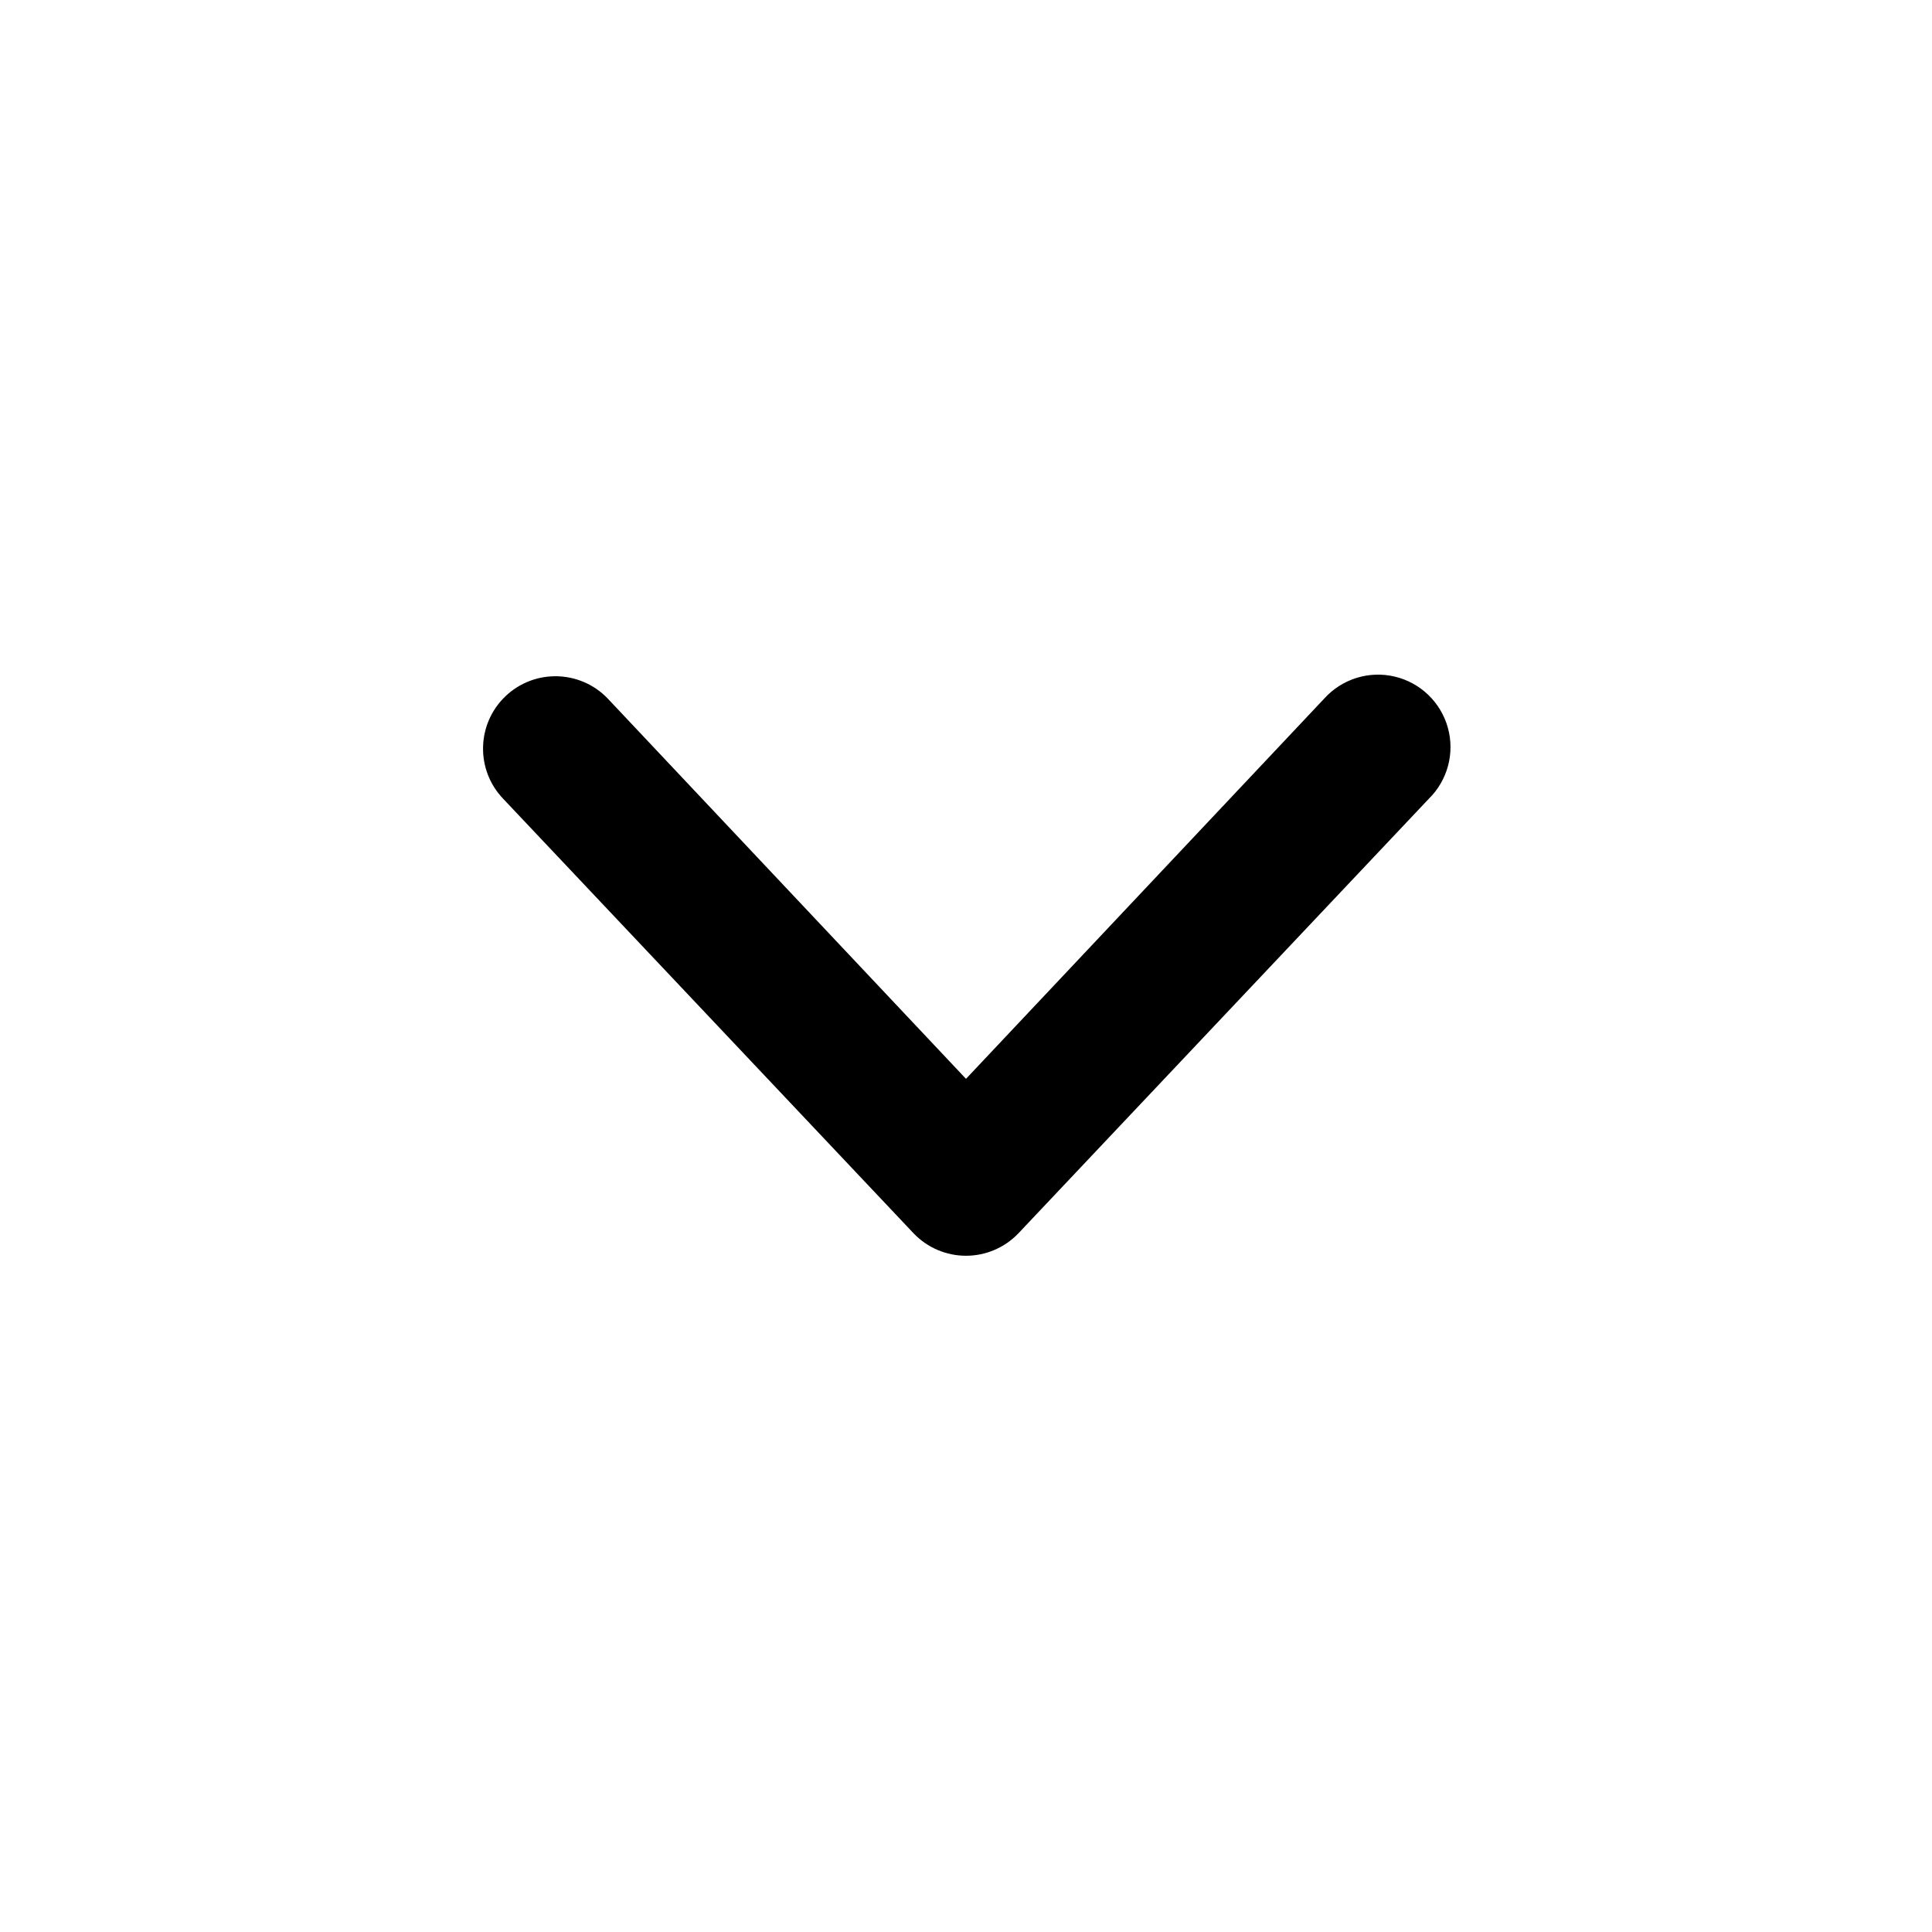
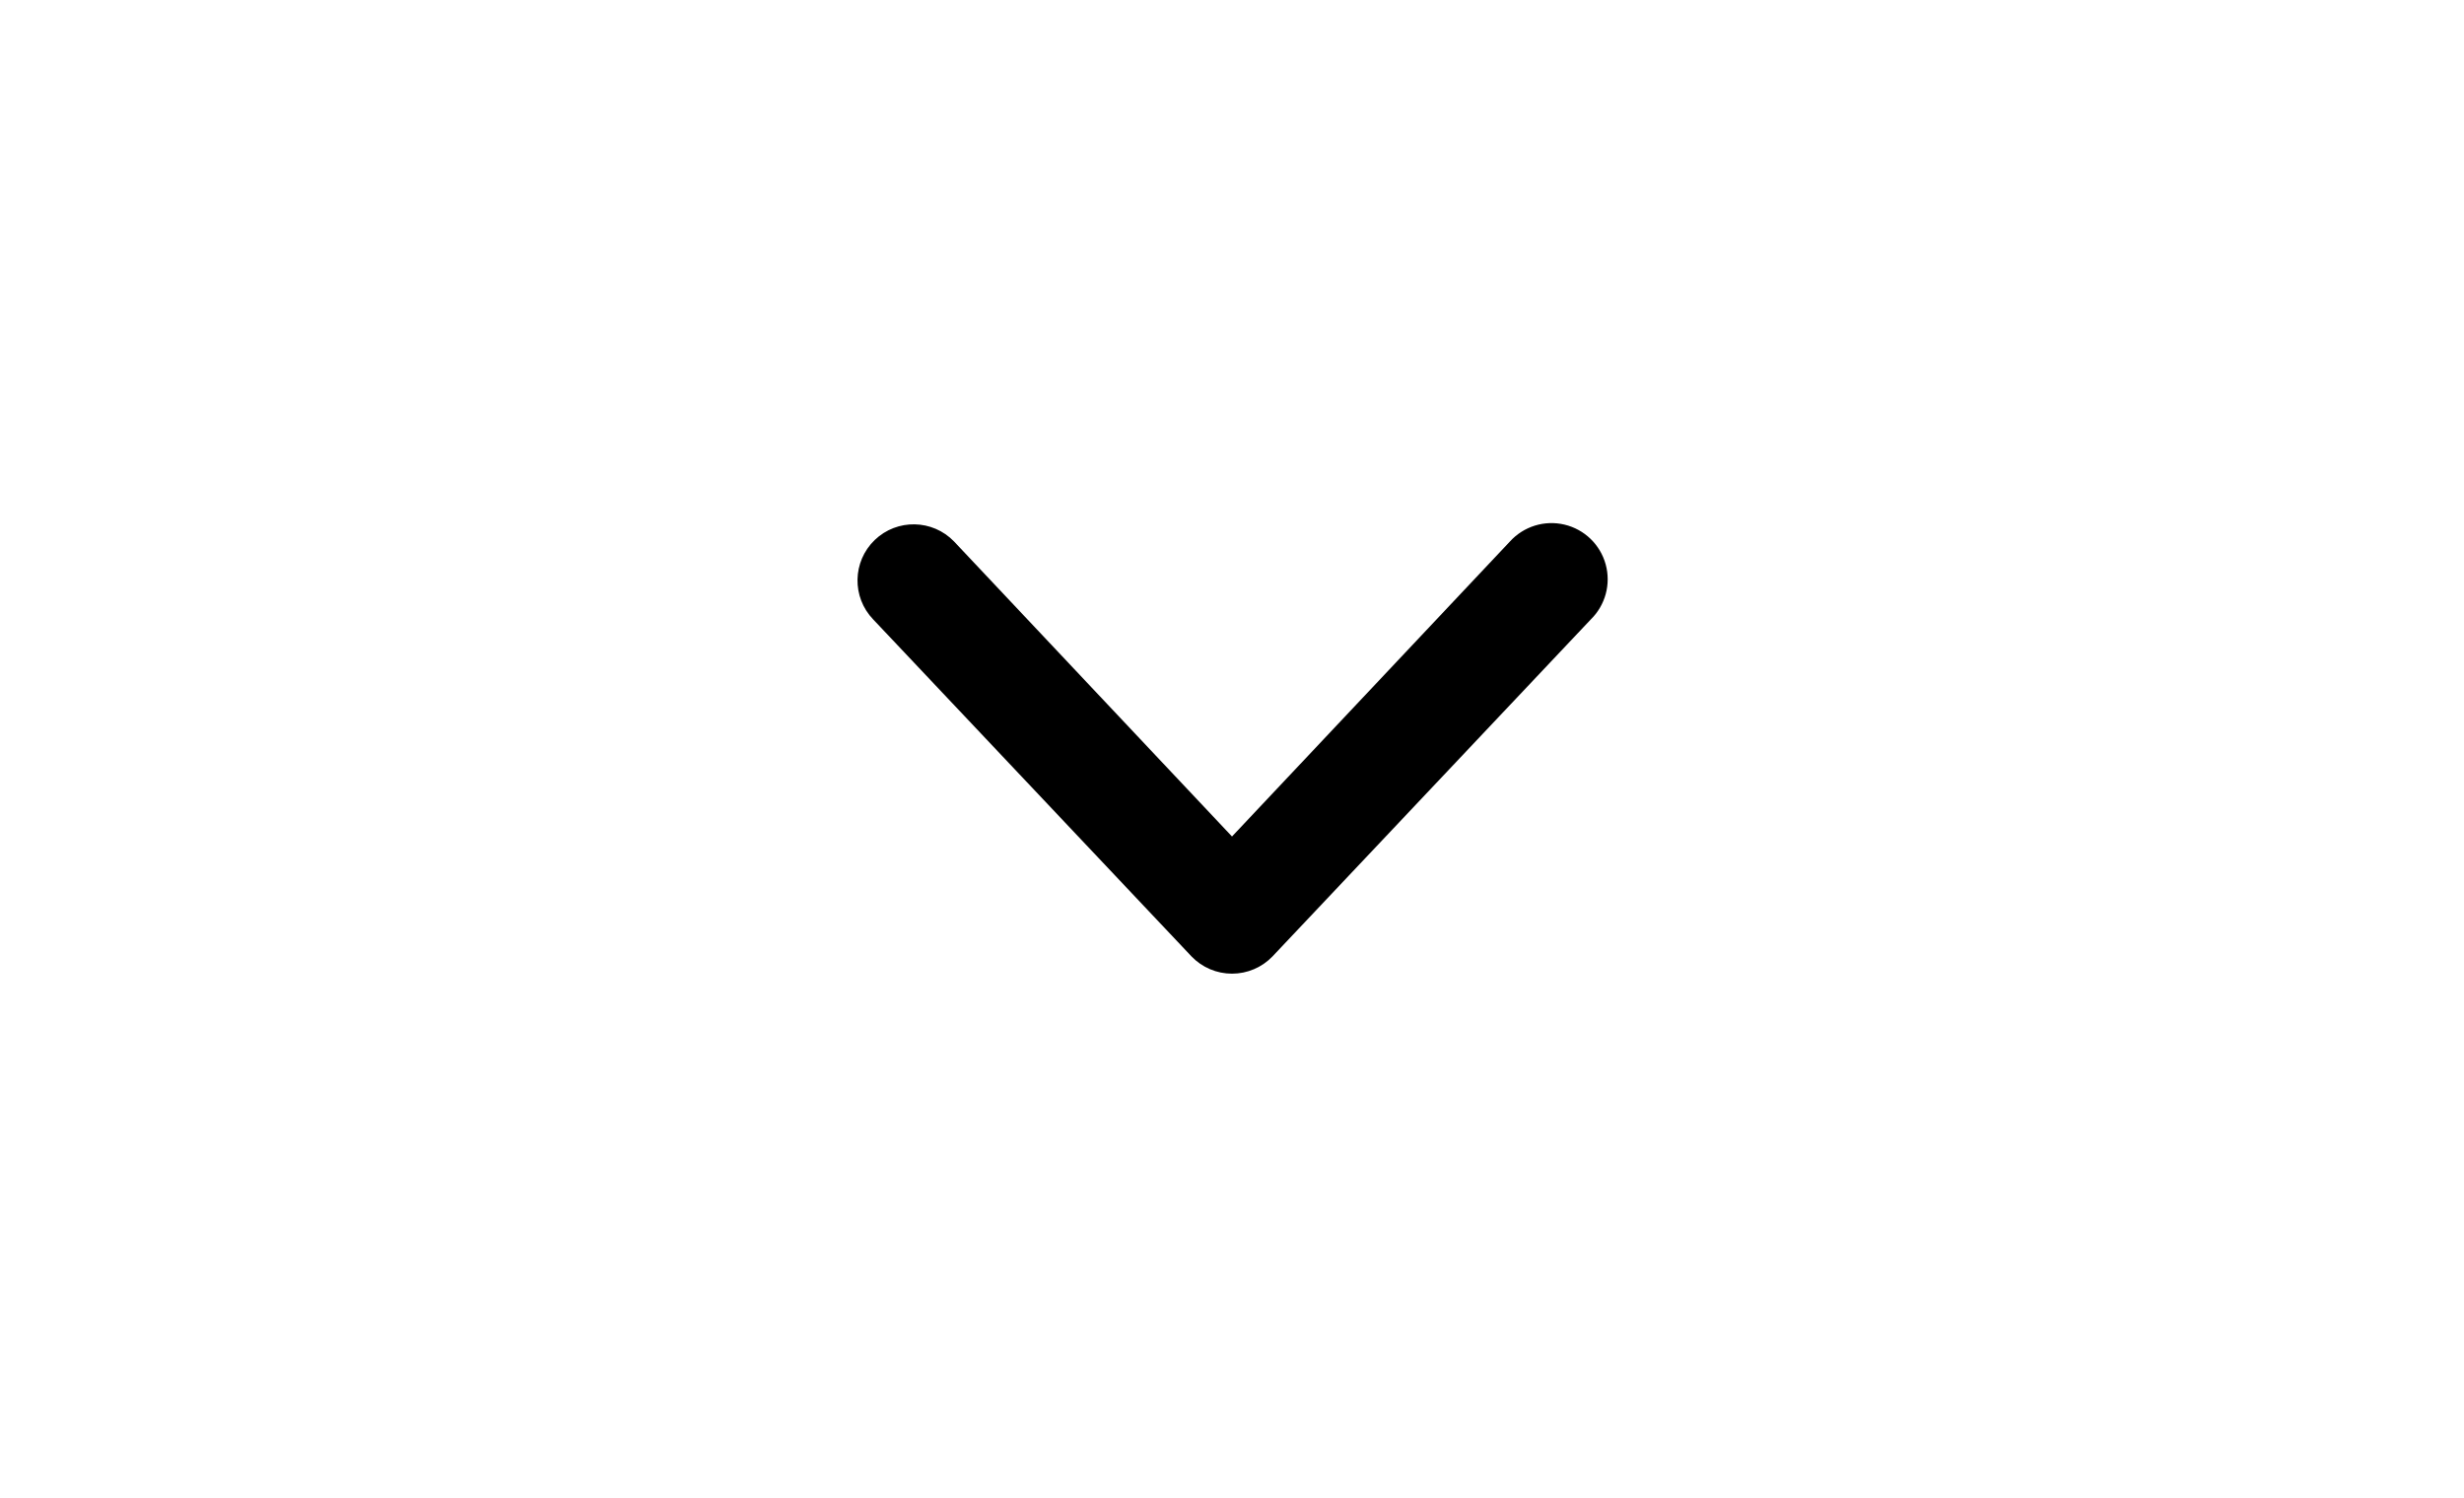
- <svg xmlns="http://www.w3.org/2000/svg" viewBox="0 0 20 20" fill="currentColor" aria-hidden="true">
-   <path fill-rule="evenodd" d="M5.23 7.21a.75.75 0 011.06.02L10 11.168l3.71-3.938a.75.75 0 111.08 1.04l-4.25 4.5a.75.75 0 01-1.08 0l-4.25-4.5a.75.75 0 01.02-1.06z" clip-rule="evenodd" />
+ <svg xmlns="http://www.w3.org/2000/svg">
+   <g id="chevron-down">
+     <svg viewBox="0 0 20 20" fill="currentColor" aria-hidden="true">
+       <path fill-rule="evenodd" d="M5.23 7.21a.75.75 0 011.06.02L10 11.168l3.71-3.938a.75.75 0 111.08 1.04l-4.25 4.5a.75.75 0 01-1.08 0l-4.25-4.5a.75.75 0 01.02-1.06z" clip-rule="evenodd" />
+     </svg>
+   </g>
</svg>
